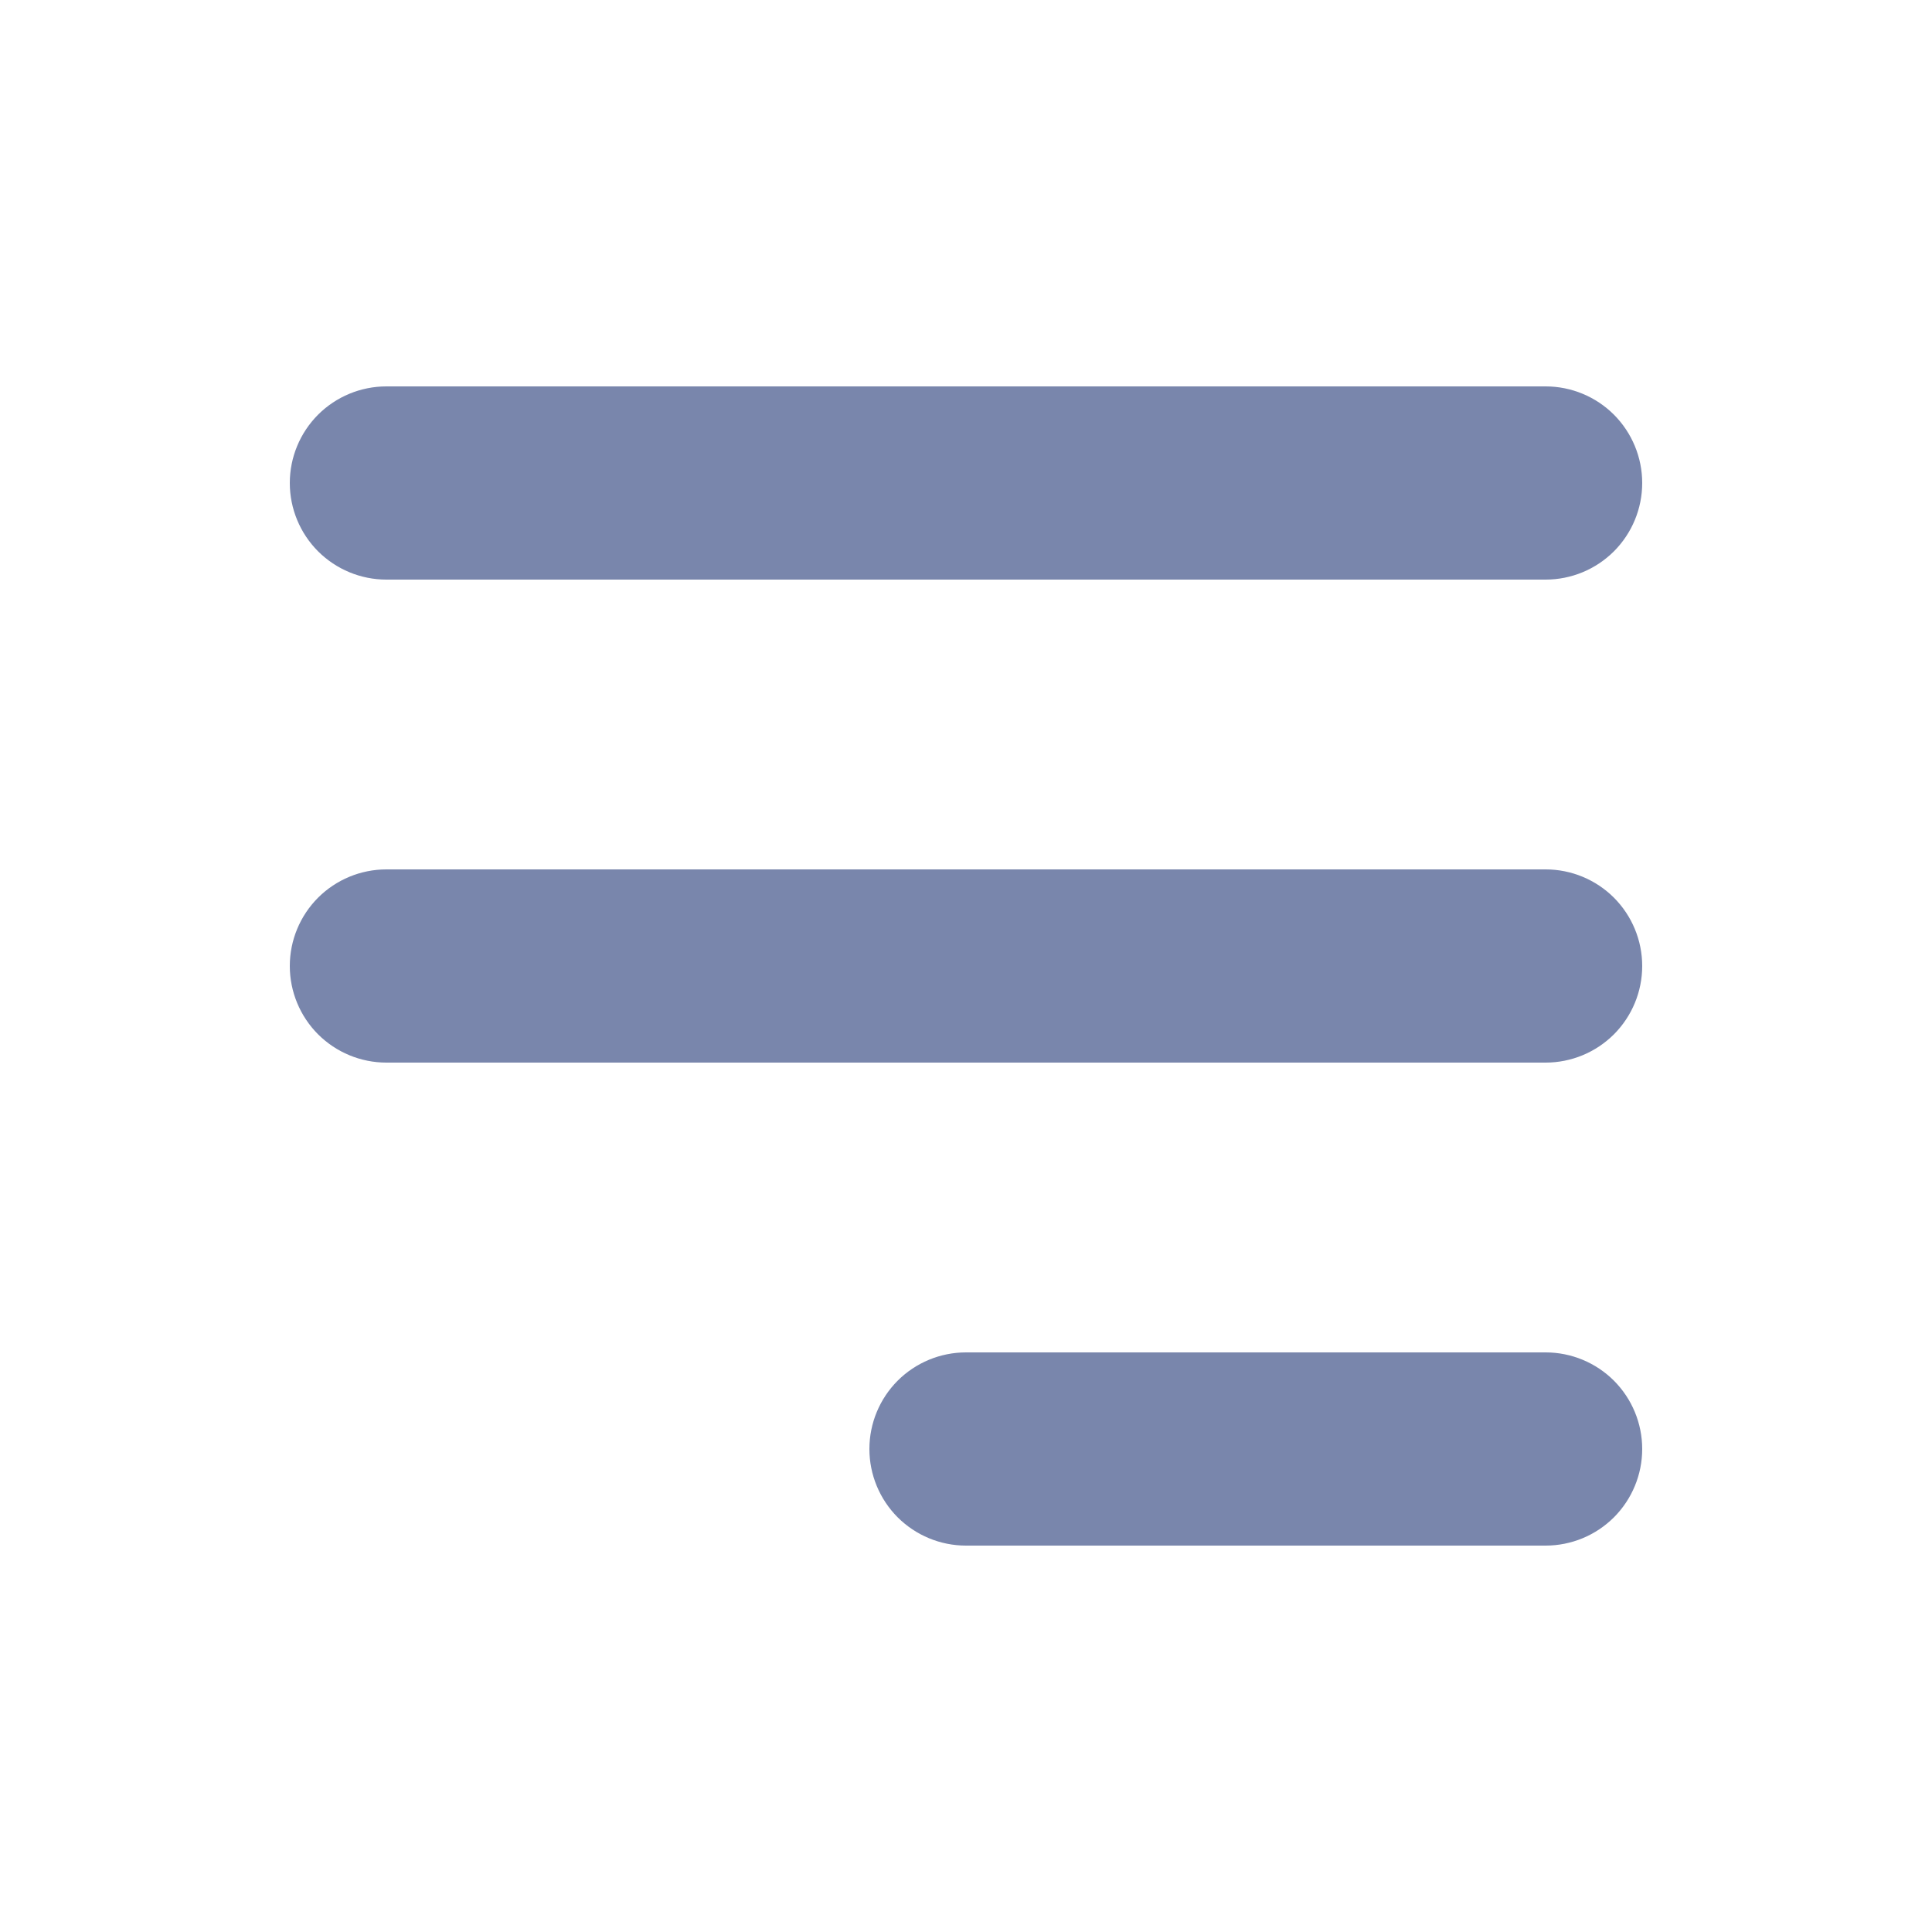
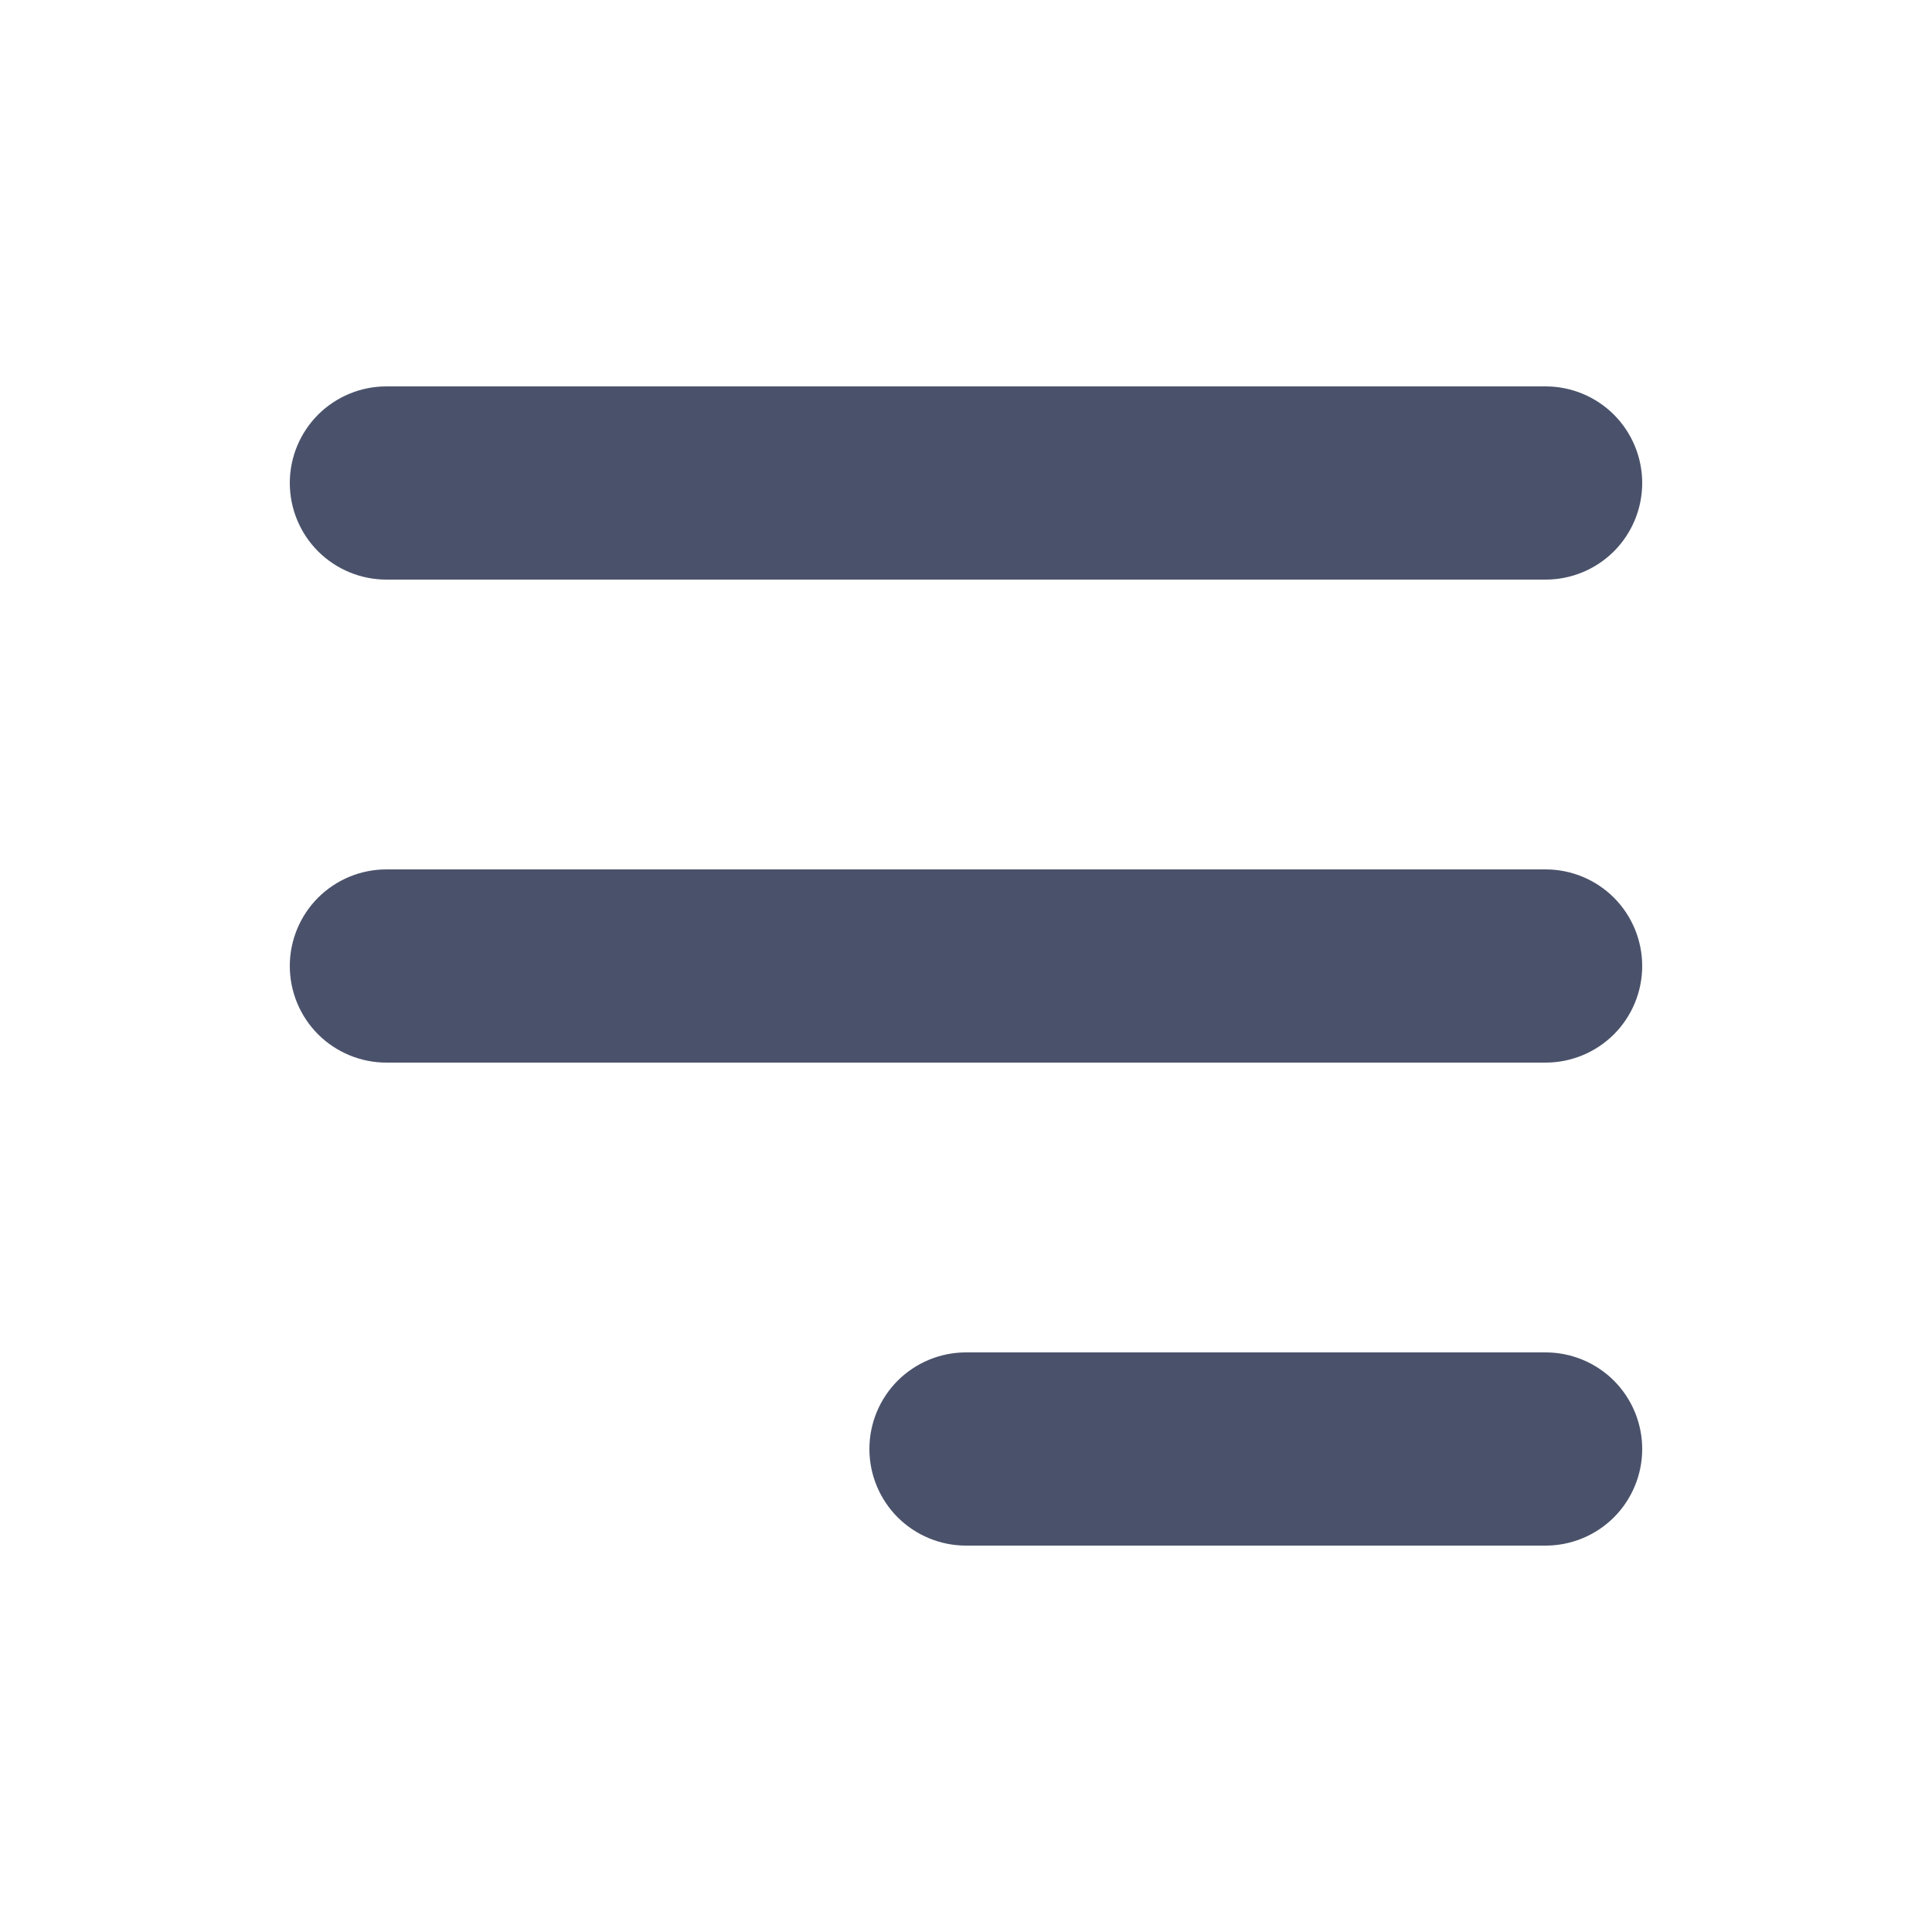
<svg xmlns="http://www.w3.org/2000/svg" width="30" height="30" viewBox="0 0 30 30" fill="none">
-   <path fill-rule="evenodd" clip-rule="evenodd" d="M4.5 7.5C4.5 7.102 4.658 6.721 4.939 6.439C5.221 6.158 5.602 6 6 6H24C24.398 6 24.779 6.158 25.061 6.439C25.342 6.721 25.5 7.102 25.5 7.5C25.5 7.898 25.342 8.279 25.061 8.561C24.779 8.842 24.398 9 24 9H6C5.602 9 5.221 8.842 4.939 8.561C4.658 8.279 4.5 7.898 4.5 7.5ZM4.5 15C4.5 14.602 4.658 14.221 4.939 13.939C5.221 13.658 5.602 13.5 6 13.5H24C24.398 13.5 24.779 13.658 25.061 13.939C25.342 14.221 25.5 14.602 25.5 15C25.5 15.398 25.342 15.779 25.061 16.061C24.779 16.342 24.398 16.5 24 16.5H6C5.602 16.5 5.221 16.342 4.939 16.061C4.658 15.779 4.5 15.398 4.5 15ZM13.5 22.5C13.5 22.102 13.658 21.721 13.939 21.439C14.221 21.158 14.602 21 15 21H24C24.398 21 24.779 21.158 25.061 21.439C25.342 21.721 25.5 22.102 25.5 22.5C25.5 22.898 25.342 23.279 25.061 23.561C24.779 23.842 24.398 24 24 24H15C14.602 24 14.221 23.842 13.939 23.561C13.658 23.279 13.5 22.898 13.5 22.5Z" fill="#7986AC" />
+   <path fill-rule="evenodd" clip-rule="evenodd" d="M4.5 7.5C4.5 7.102 4.658 6.721 4.939 6.439C5.221 6.158 5.602 6 6 6H24C24.398 6 24.779 6.158 25.061 6.439C25.342 6.721 25.5 7.102 25.5 7.5C25.5 7.898 25.342 8.279 25.061 8.561C24.779 8.842 24.398 9 24 9H6C5.602 9 5.221 8.842 4.939 8.561C4.658 8.279 4.5 7.898 4.5 7.5ZM4.5 15C4.5 14.602 4.658 14.221 4.939 13.939C5.221 13.658 5.602 13.5 6 13.5H24C24.398 13.5 24.779 13.658 25.061 13.939C25.342 14.221 25.5 14.602 25.5 15C25.5 15.398 25.342 15.779 25.061 16.061C24.779 16.342 24.398 16.5 24 16.5H6C5.602 16.5 5.221 16.342 4.939 16.061C4.658 15.779 4.5 15.398 4.5 15ZM13.5 22.5C13.5 22.102 13.658 21.721 13.939 21.439C14.221 21.158 14.602 21 15 21H24C24.398 21 24.779 21.158 25.061 21.439C25.342 21.721 25.5 22.102 25.5 22.5C25.5 22.898 25.342 23.279 25.061 23.561C24.779 23.842 24.398 24 24 24H15C14.602 24 14.221 23.842 13.939 23.561C13.658 23.279 13.5 22.898 13.5 22.5Z" fill="#4a526b" />
</svg>
